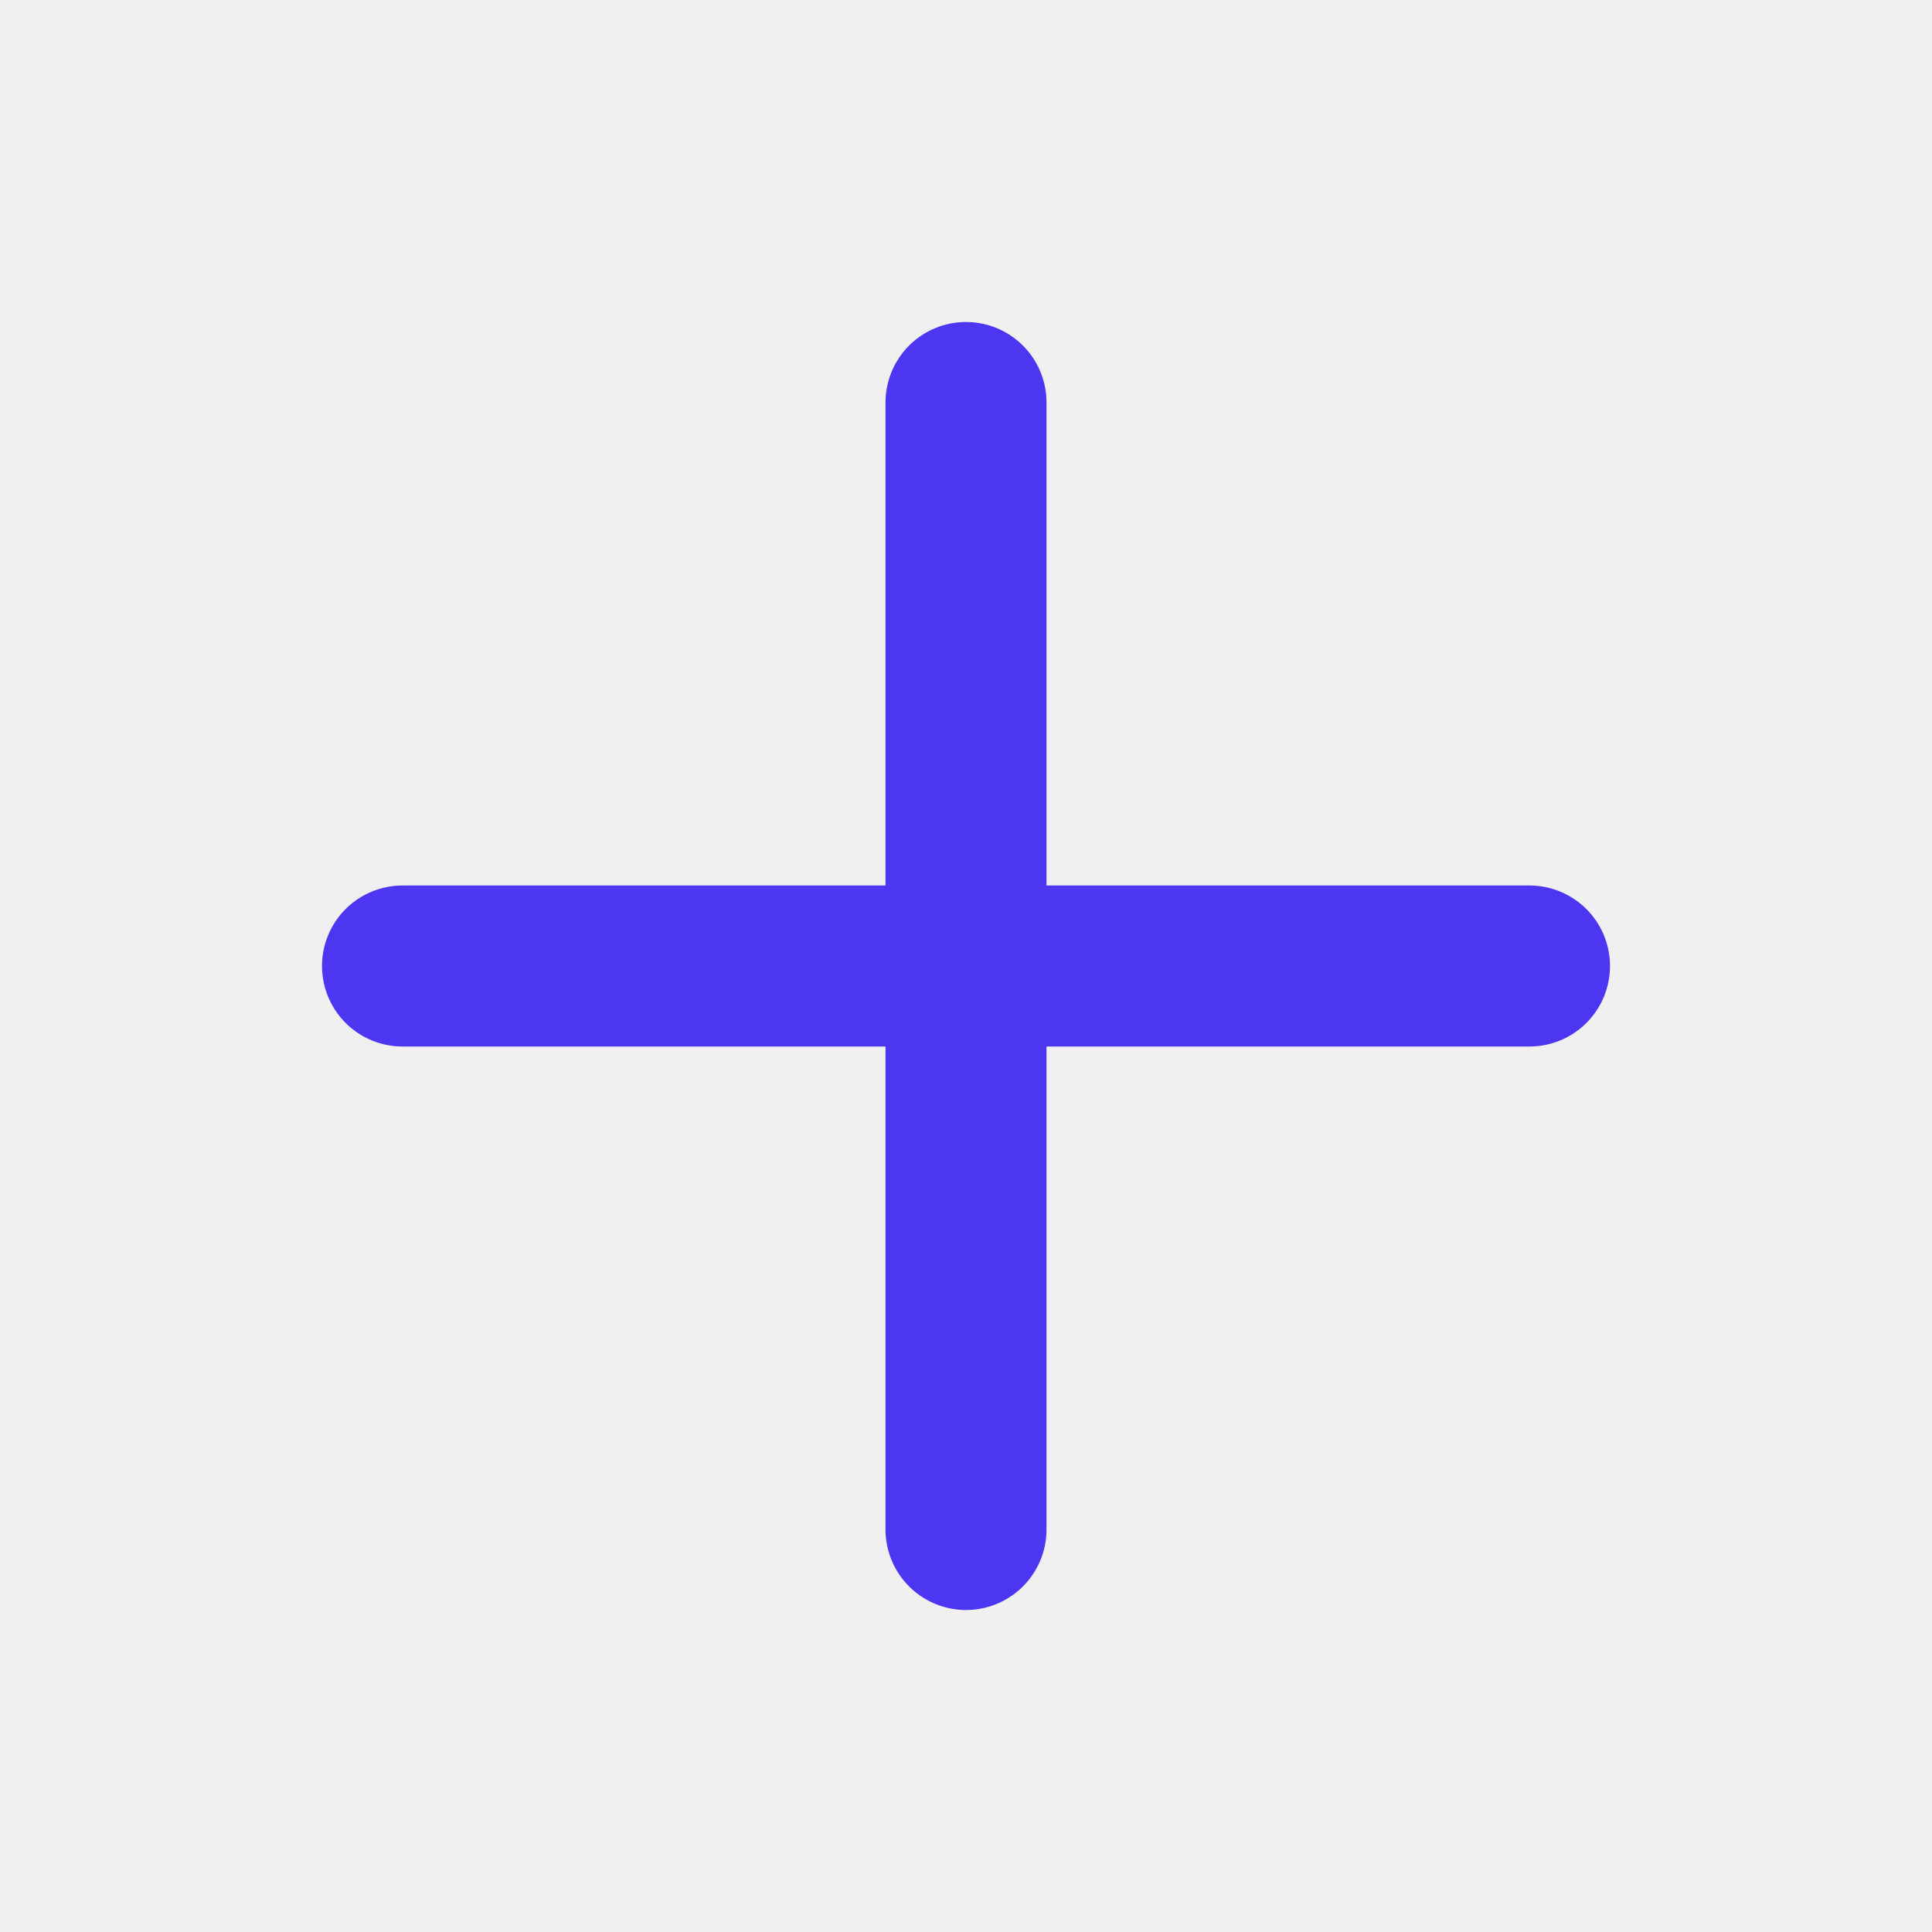
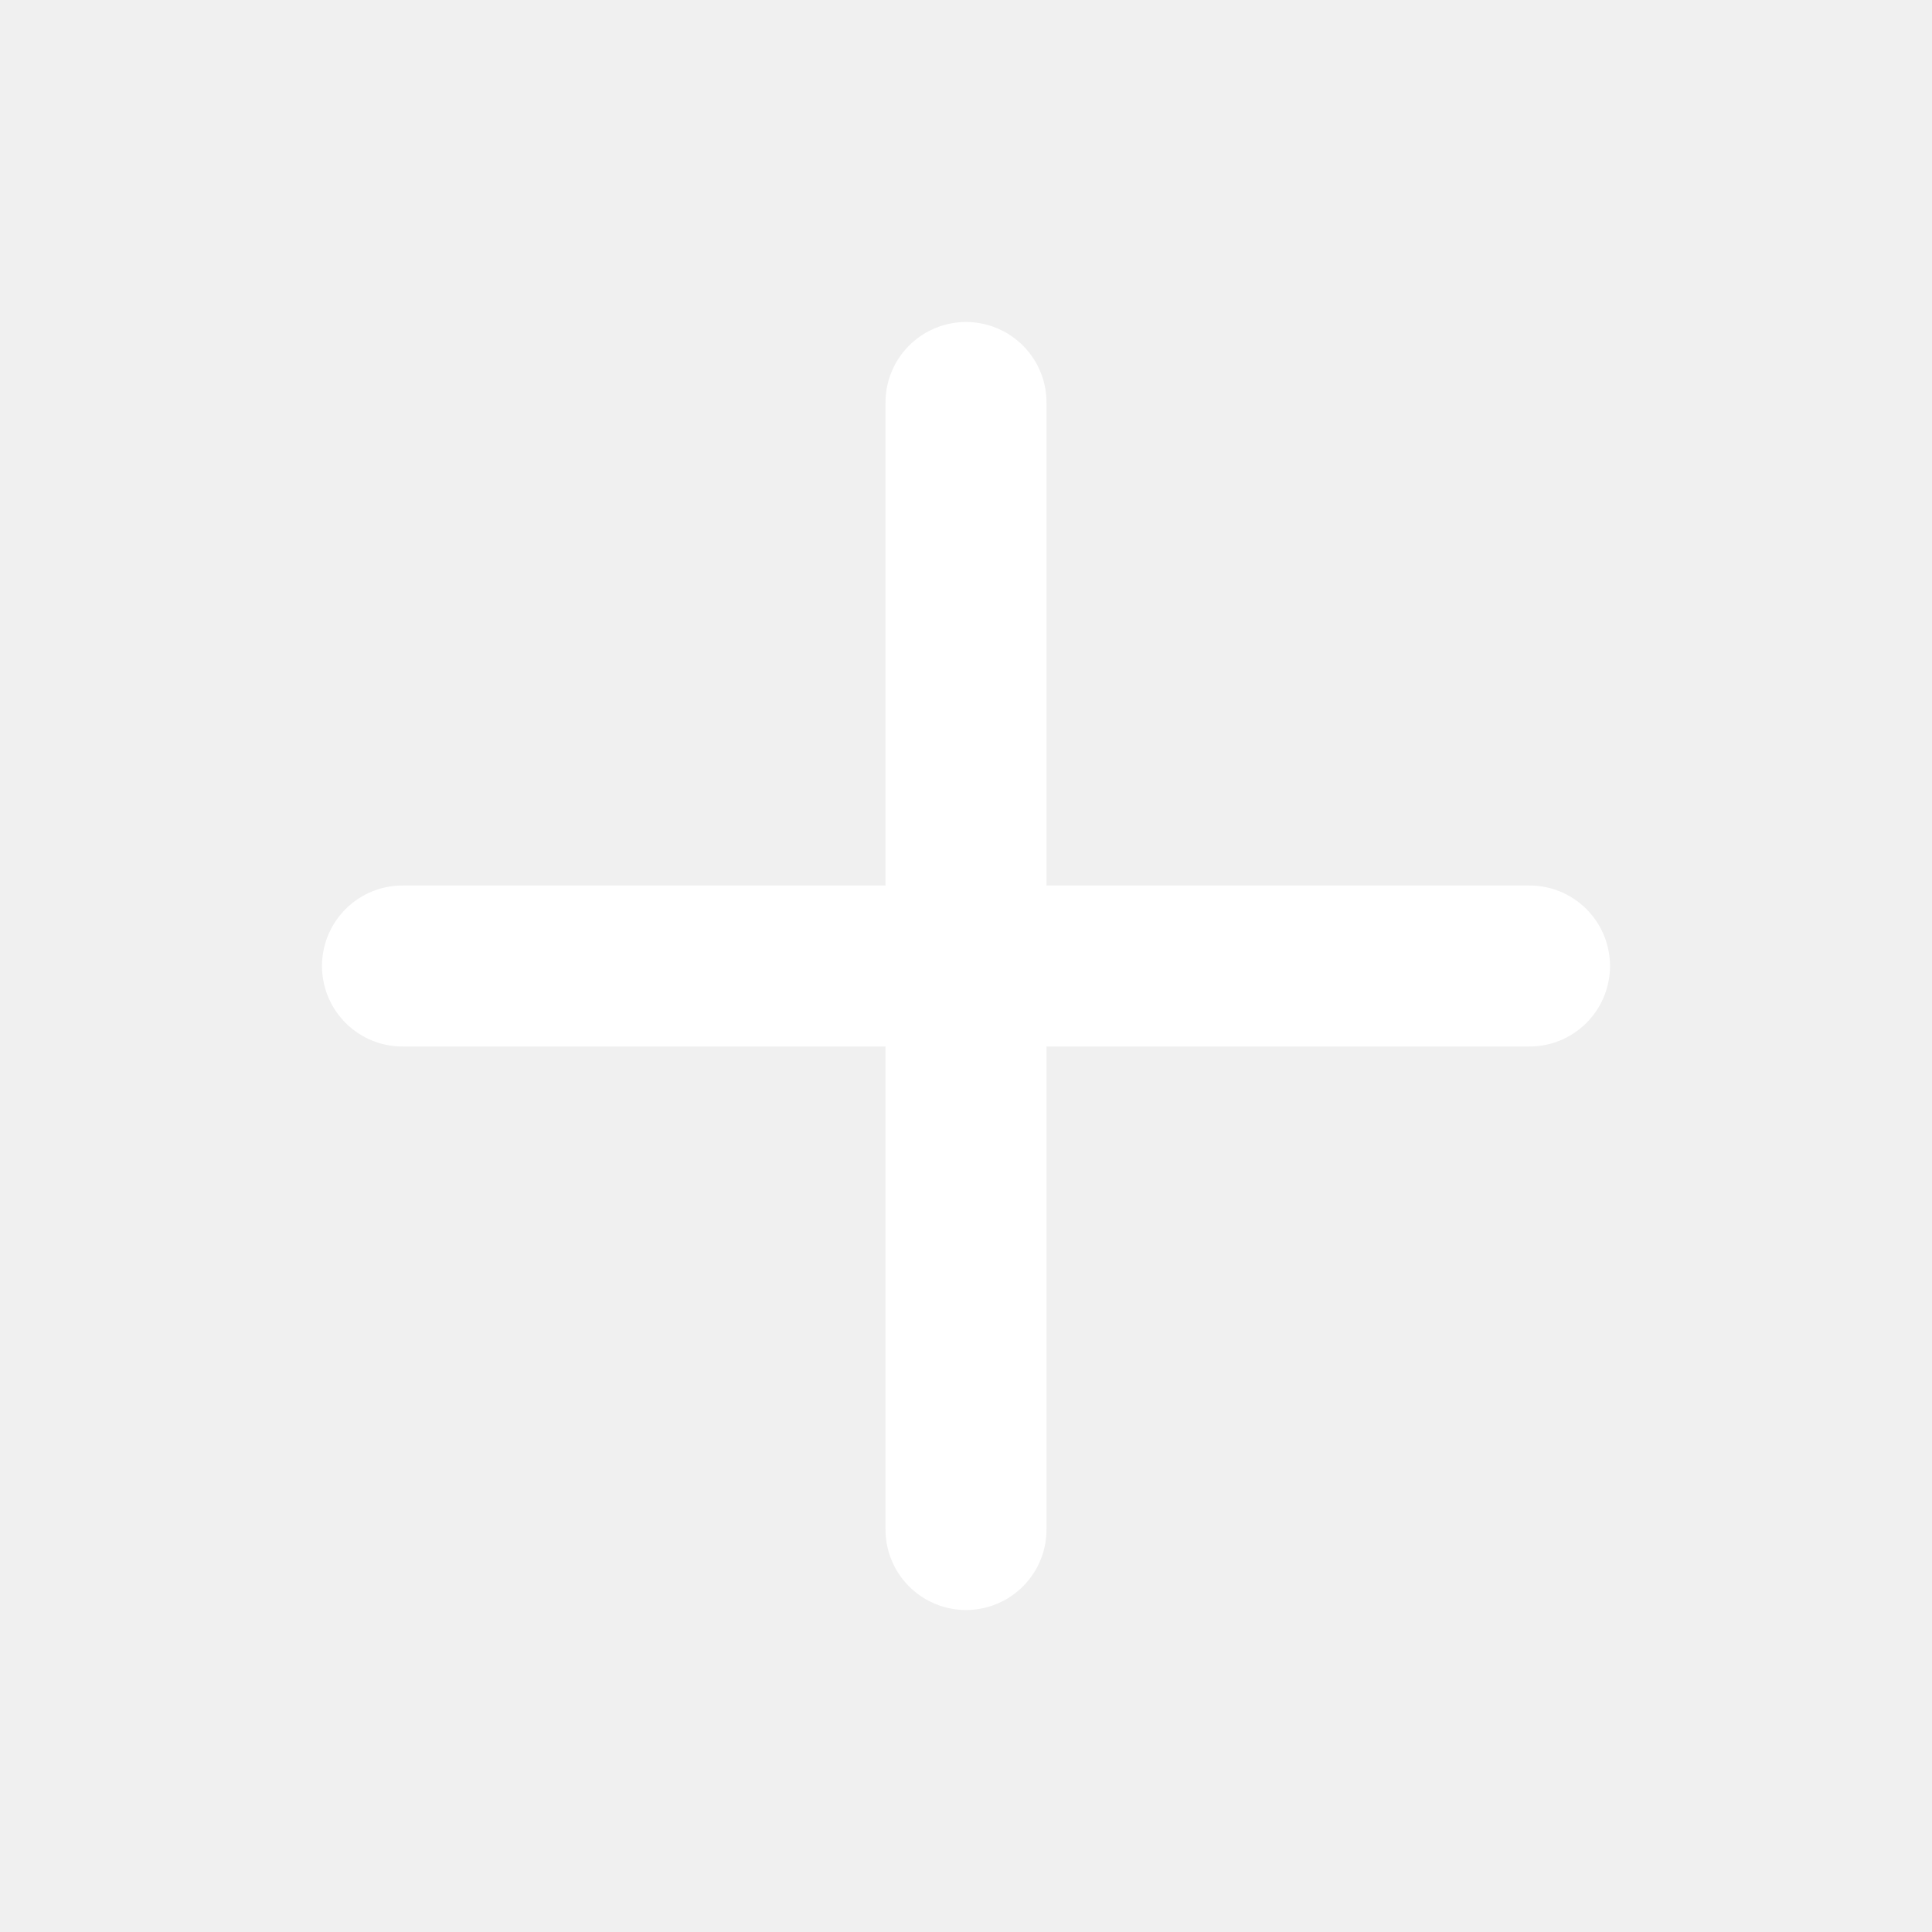
<svg xmlns="http://www.w3.org/2000/svg" width="24" height="24" viewBox="0 0 24 24" fill="none">
  <g id="plus">
-     <path id="Vector" d="M12 5V19" stroke="#4C36F1" stroke-width="2" stroke-linecap="round" stroke-linejoin="round" />
-     <path id="Vector_2" d="M5 12H19" stroke="#4C36F1" stroke-width="2" stroke-linecap="round" stroke-linejoin="round" />
+     <path id="Vector" d="M12 5V19" stroke="#FFFFFF" stroke-width="2" stroke-linecap="round" stroke-linejoin="round" fill="white" />
+     <path id="Vector_2" d="M5 12H19" stroke="#FFFFFF" stroke-width="2" stroke-linecap="round" stroke-linejoin="round" />
  </g>
</svg>
